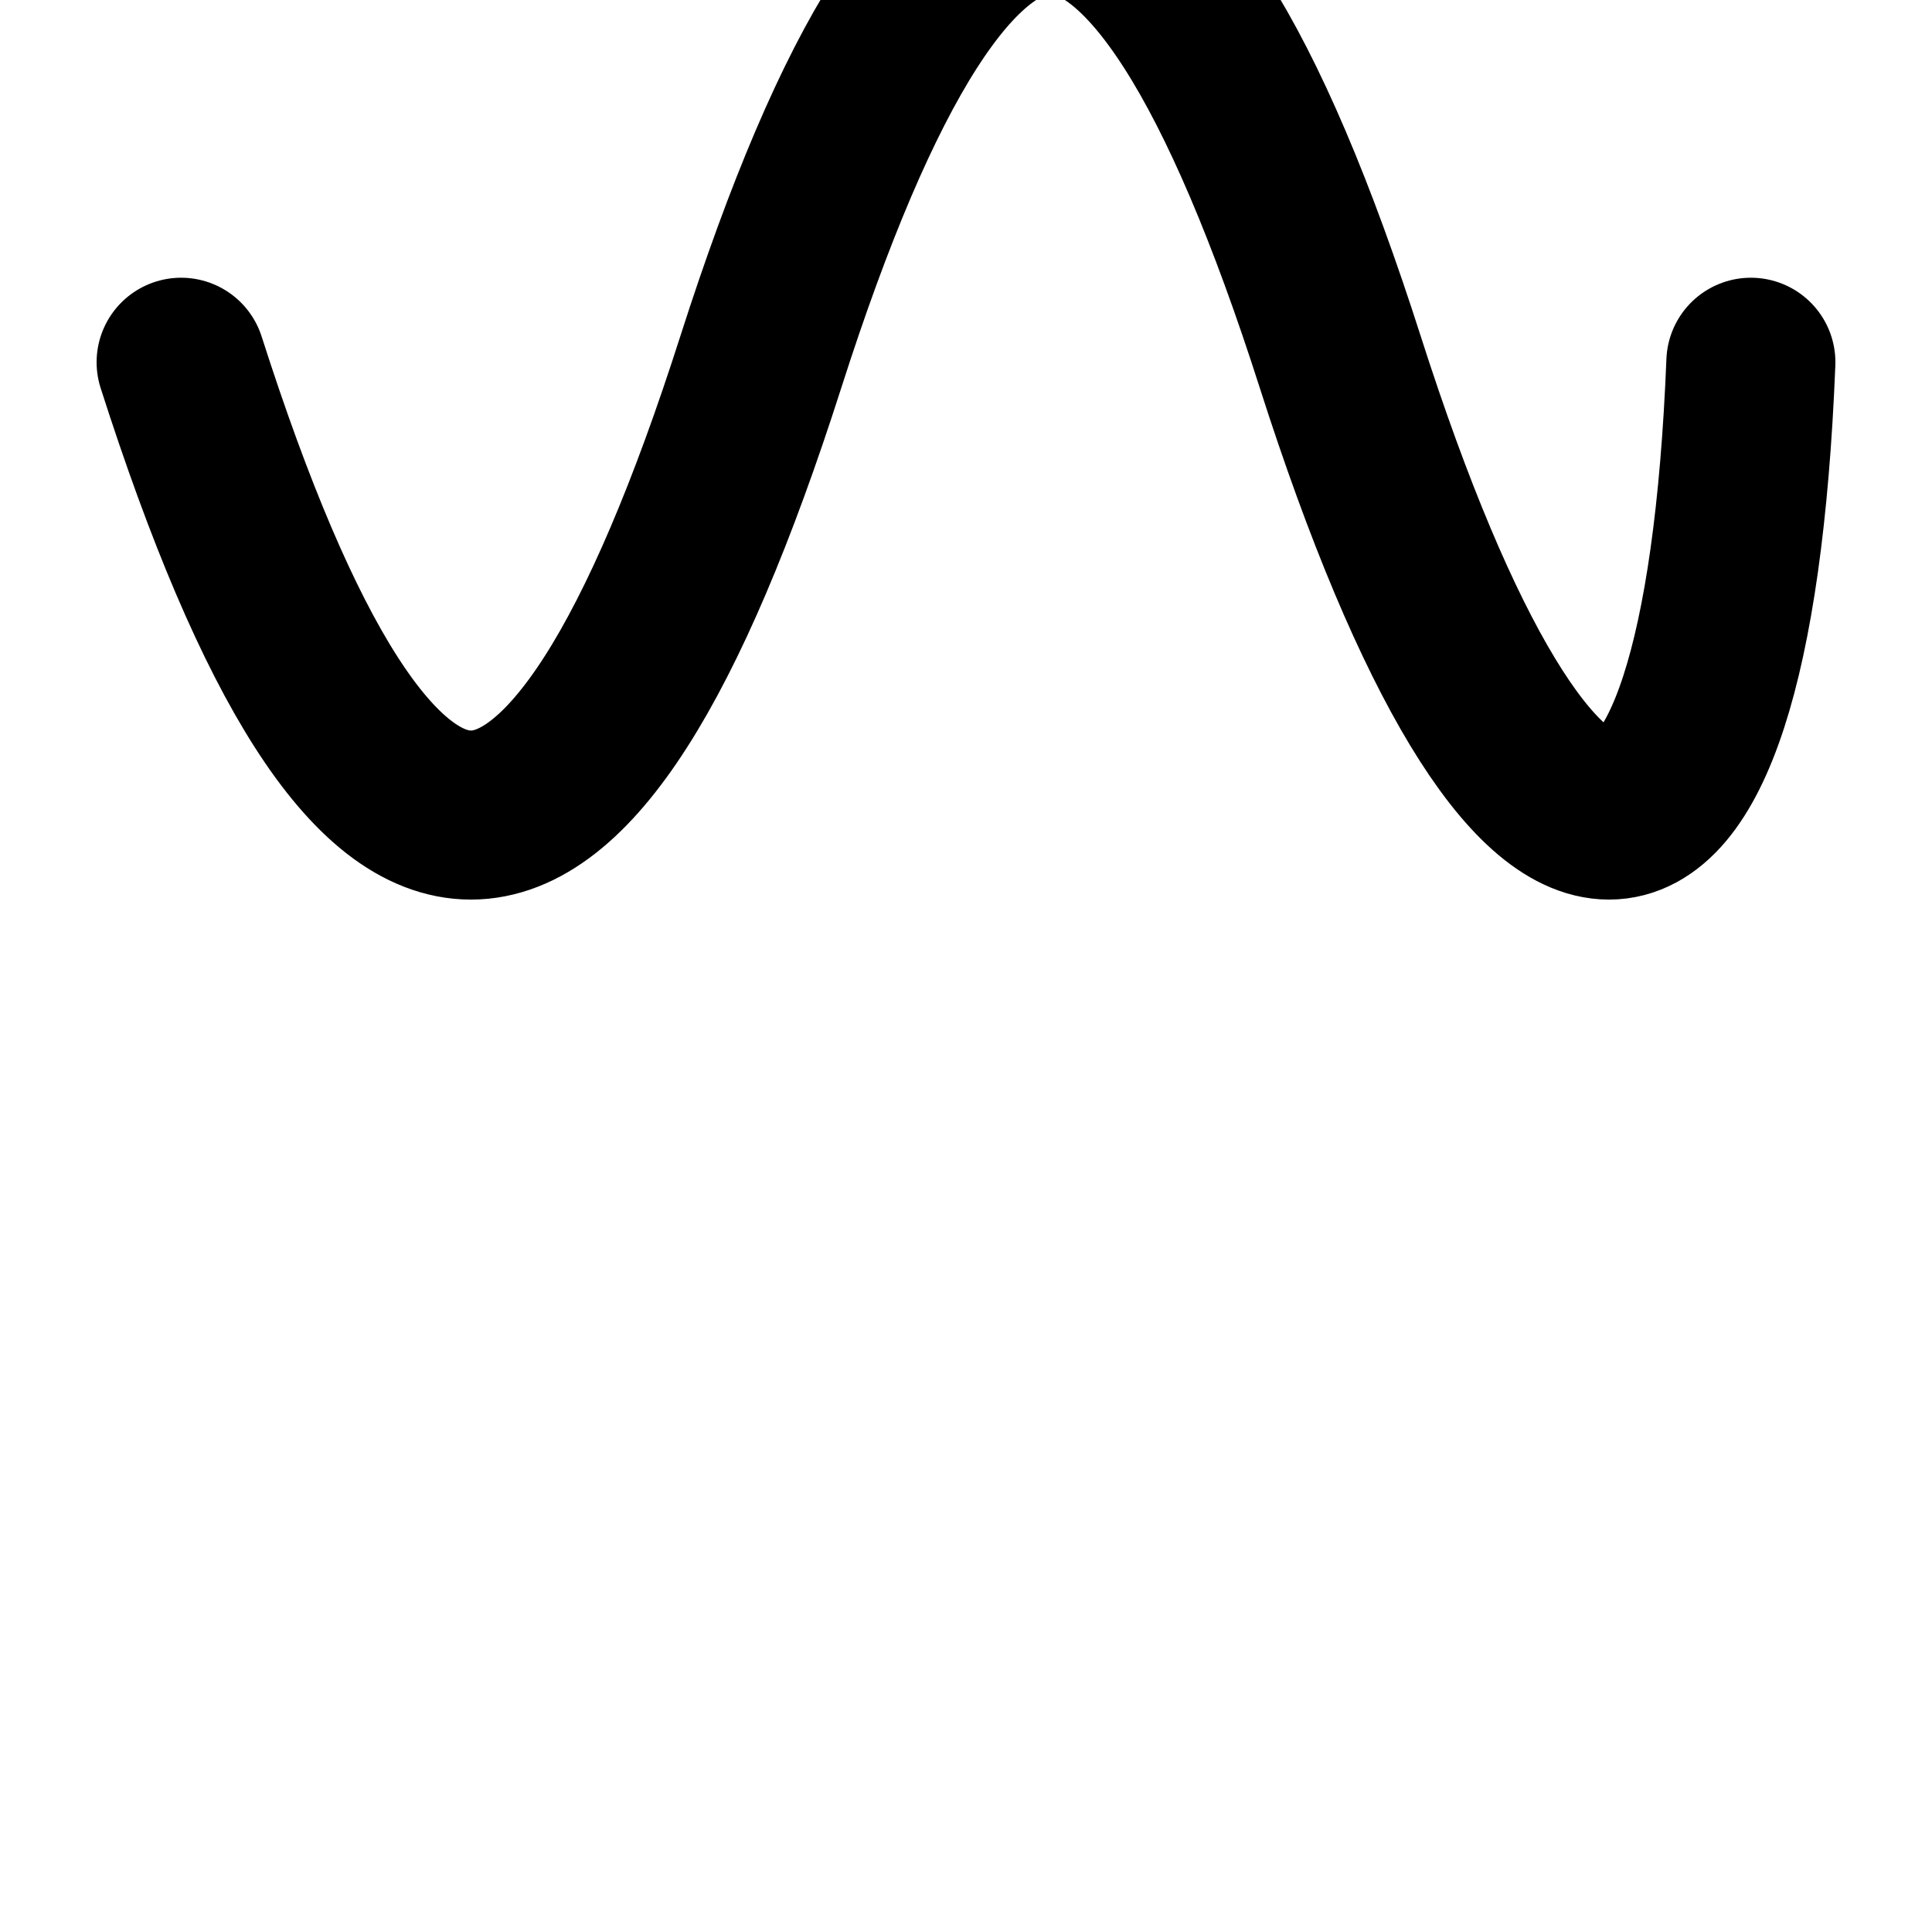
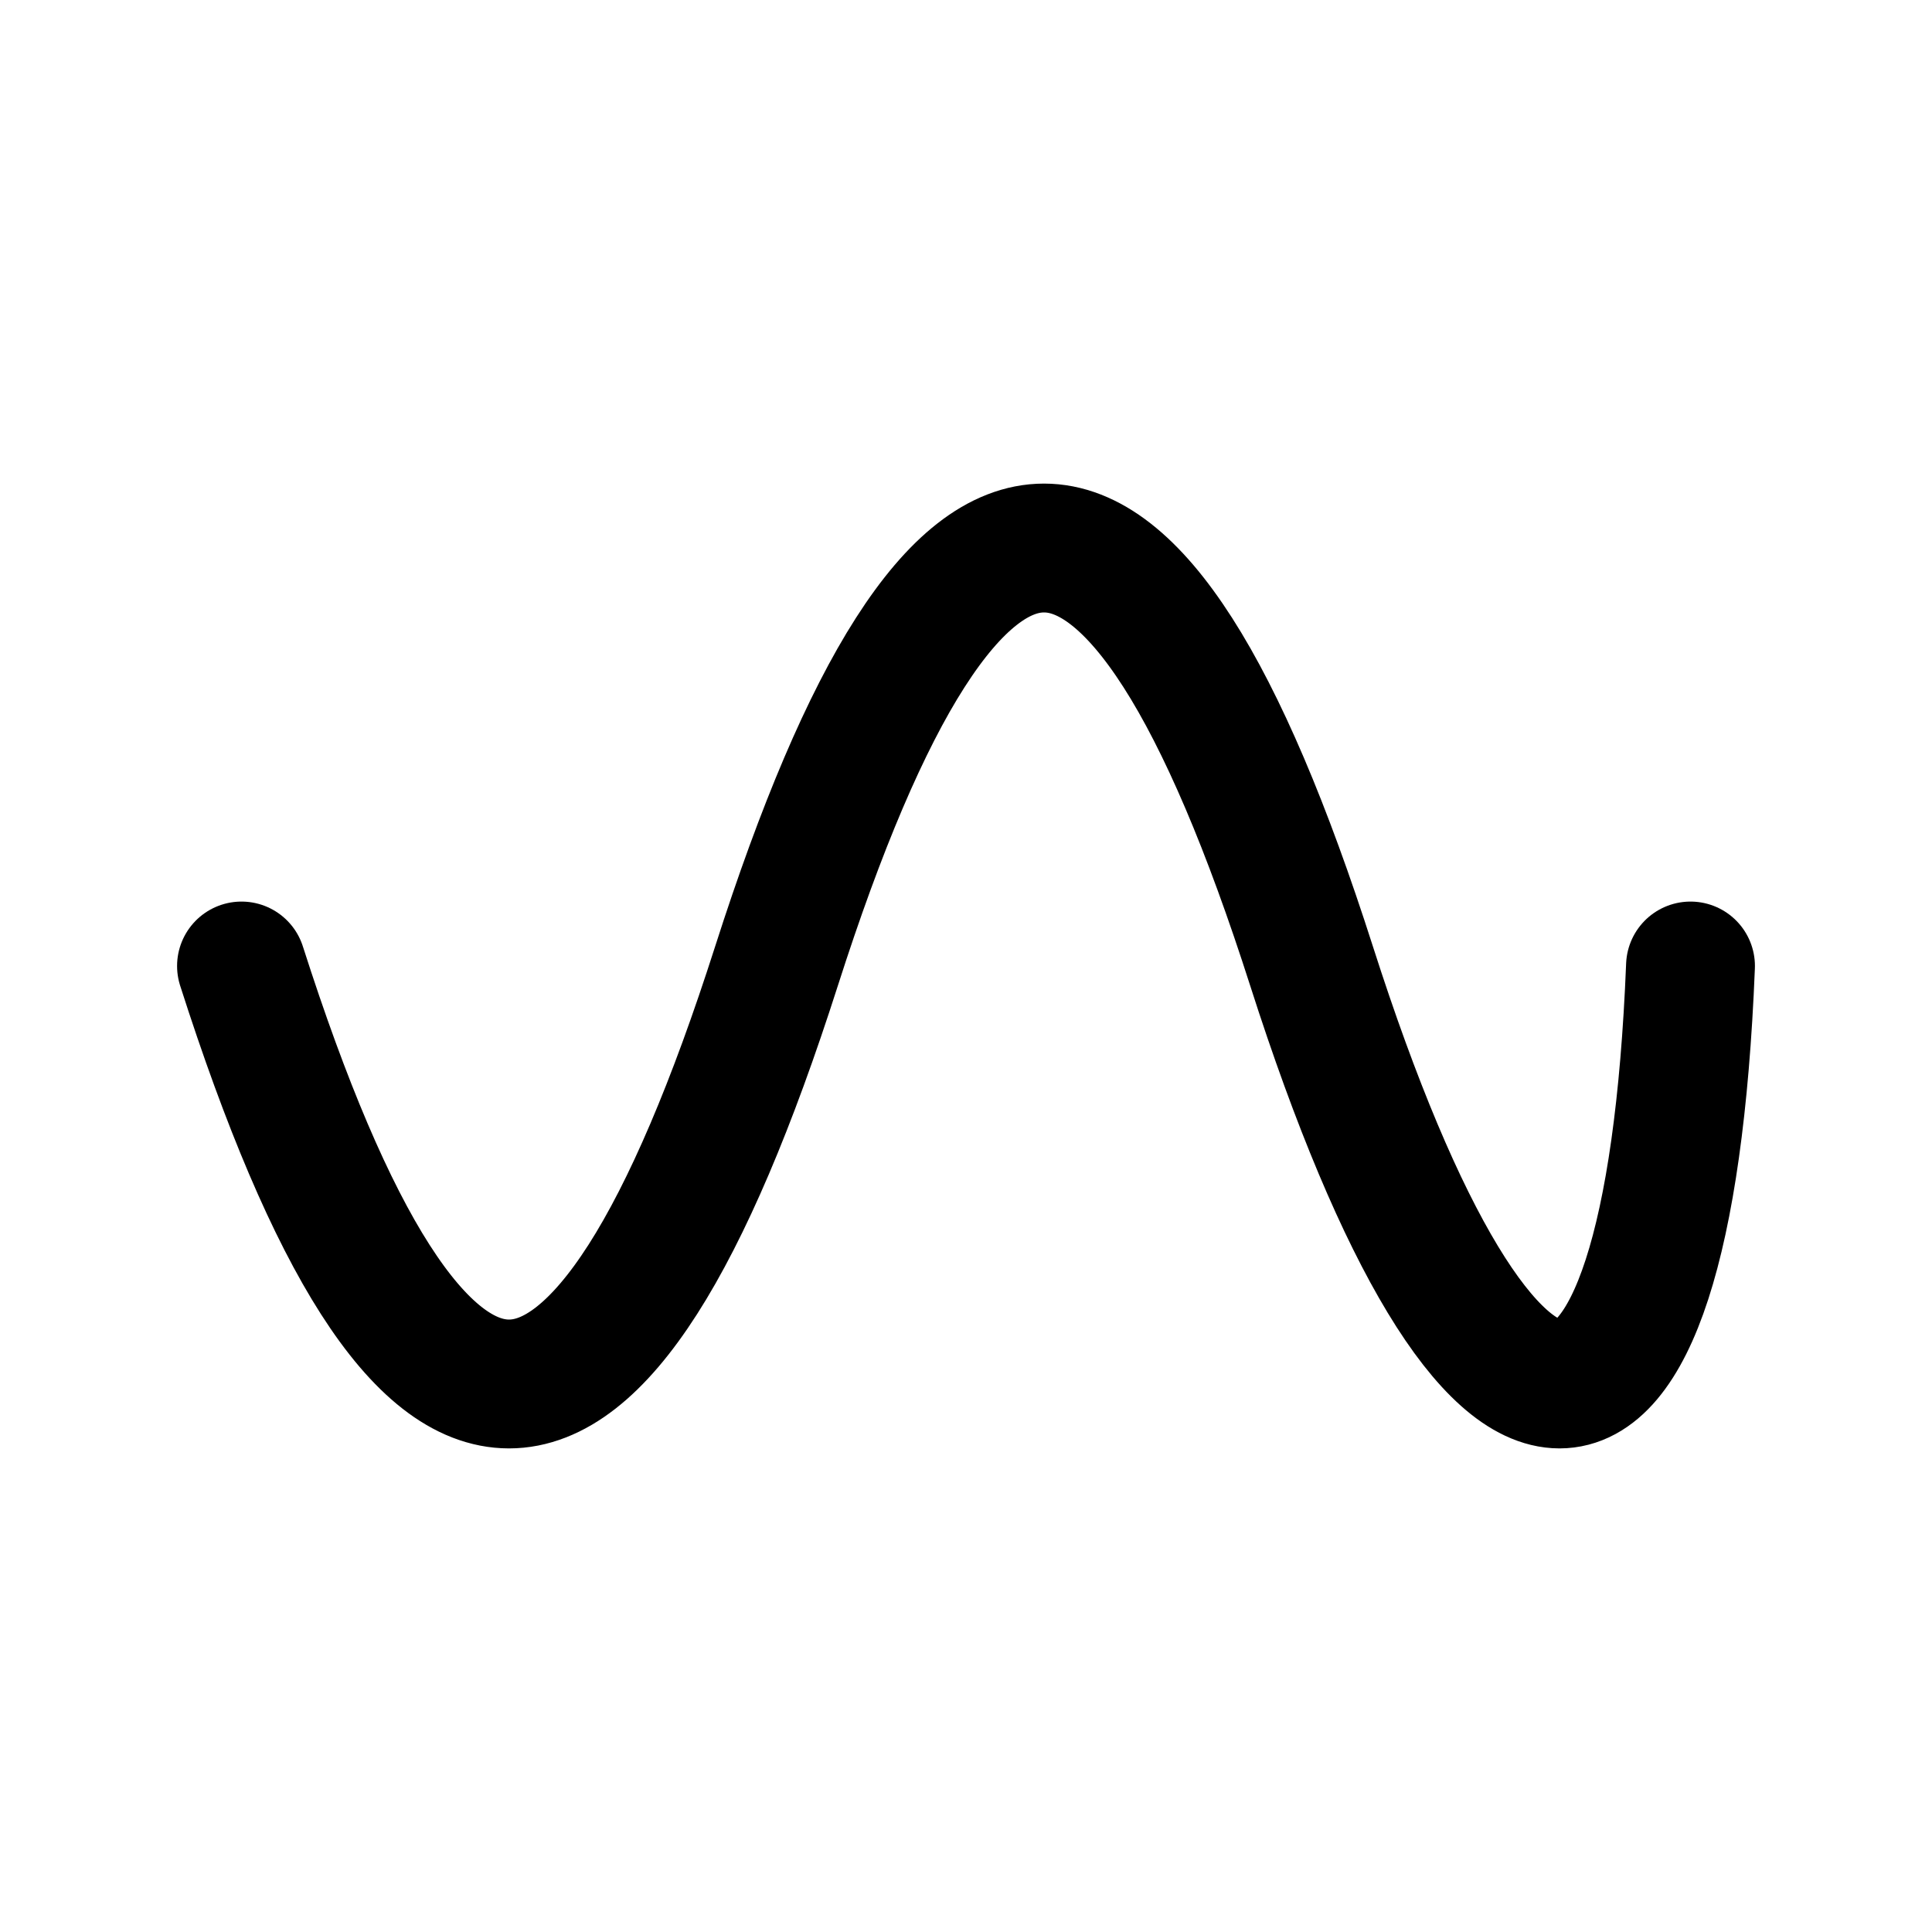
- <svg xmlns="http://www.w3.org/2000/svg" viewBox="0 0 16 16" fill="none" stroke="currentColor" stroke-width="1.4" stroke-linecap="round" stroke-linejoin="round">
-   <path d="M1.5 3c1.6 5 3.2 5 4.8 0s3.2-5 4.8 0 3.2 5 3.4 0" />
+ <svg xmlns="http://www.w3.org/2000/svg" viewBox="0 0 24 24" preserveAspectRatio="xMidYMid meet" fill="none" stroke="currentColor" stroke-width="1.6" stroke-linecap="round" stroke-linejoin="round">
+   <g transform="translate(12 12) scale(1.384615) translate(-8 -3)" stroke-width="1.156">
+     <path d="M1.5 3c1.6 5 3.2 5 4.8 0s3.2-5 4.8 0 3.2 5 3.4 0" />
+   </g>
</svg>
